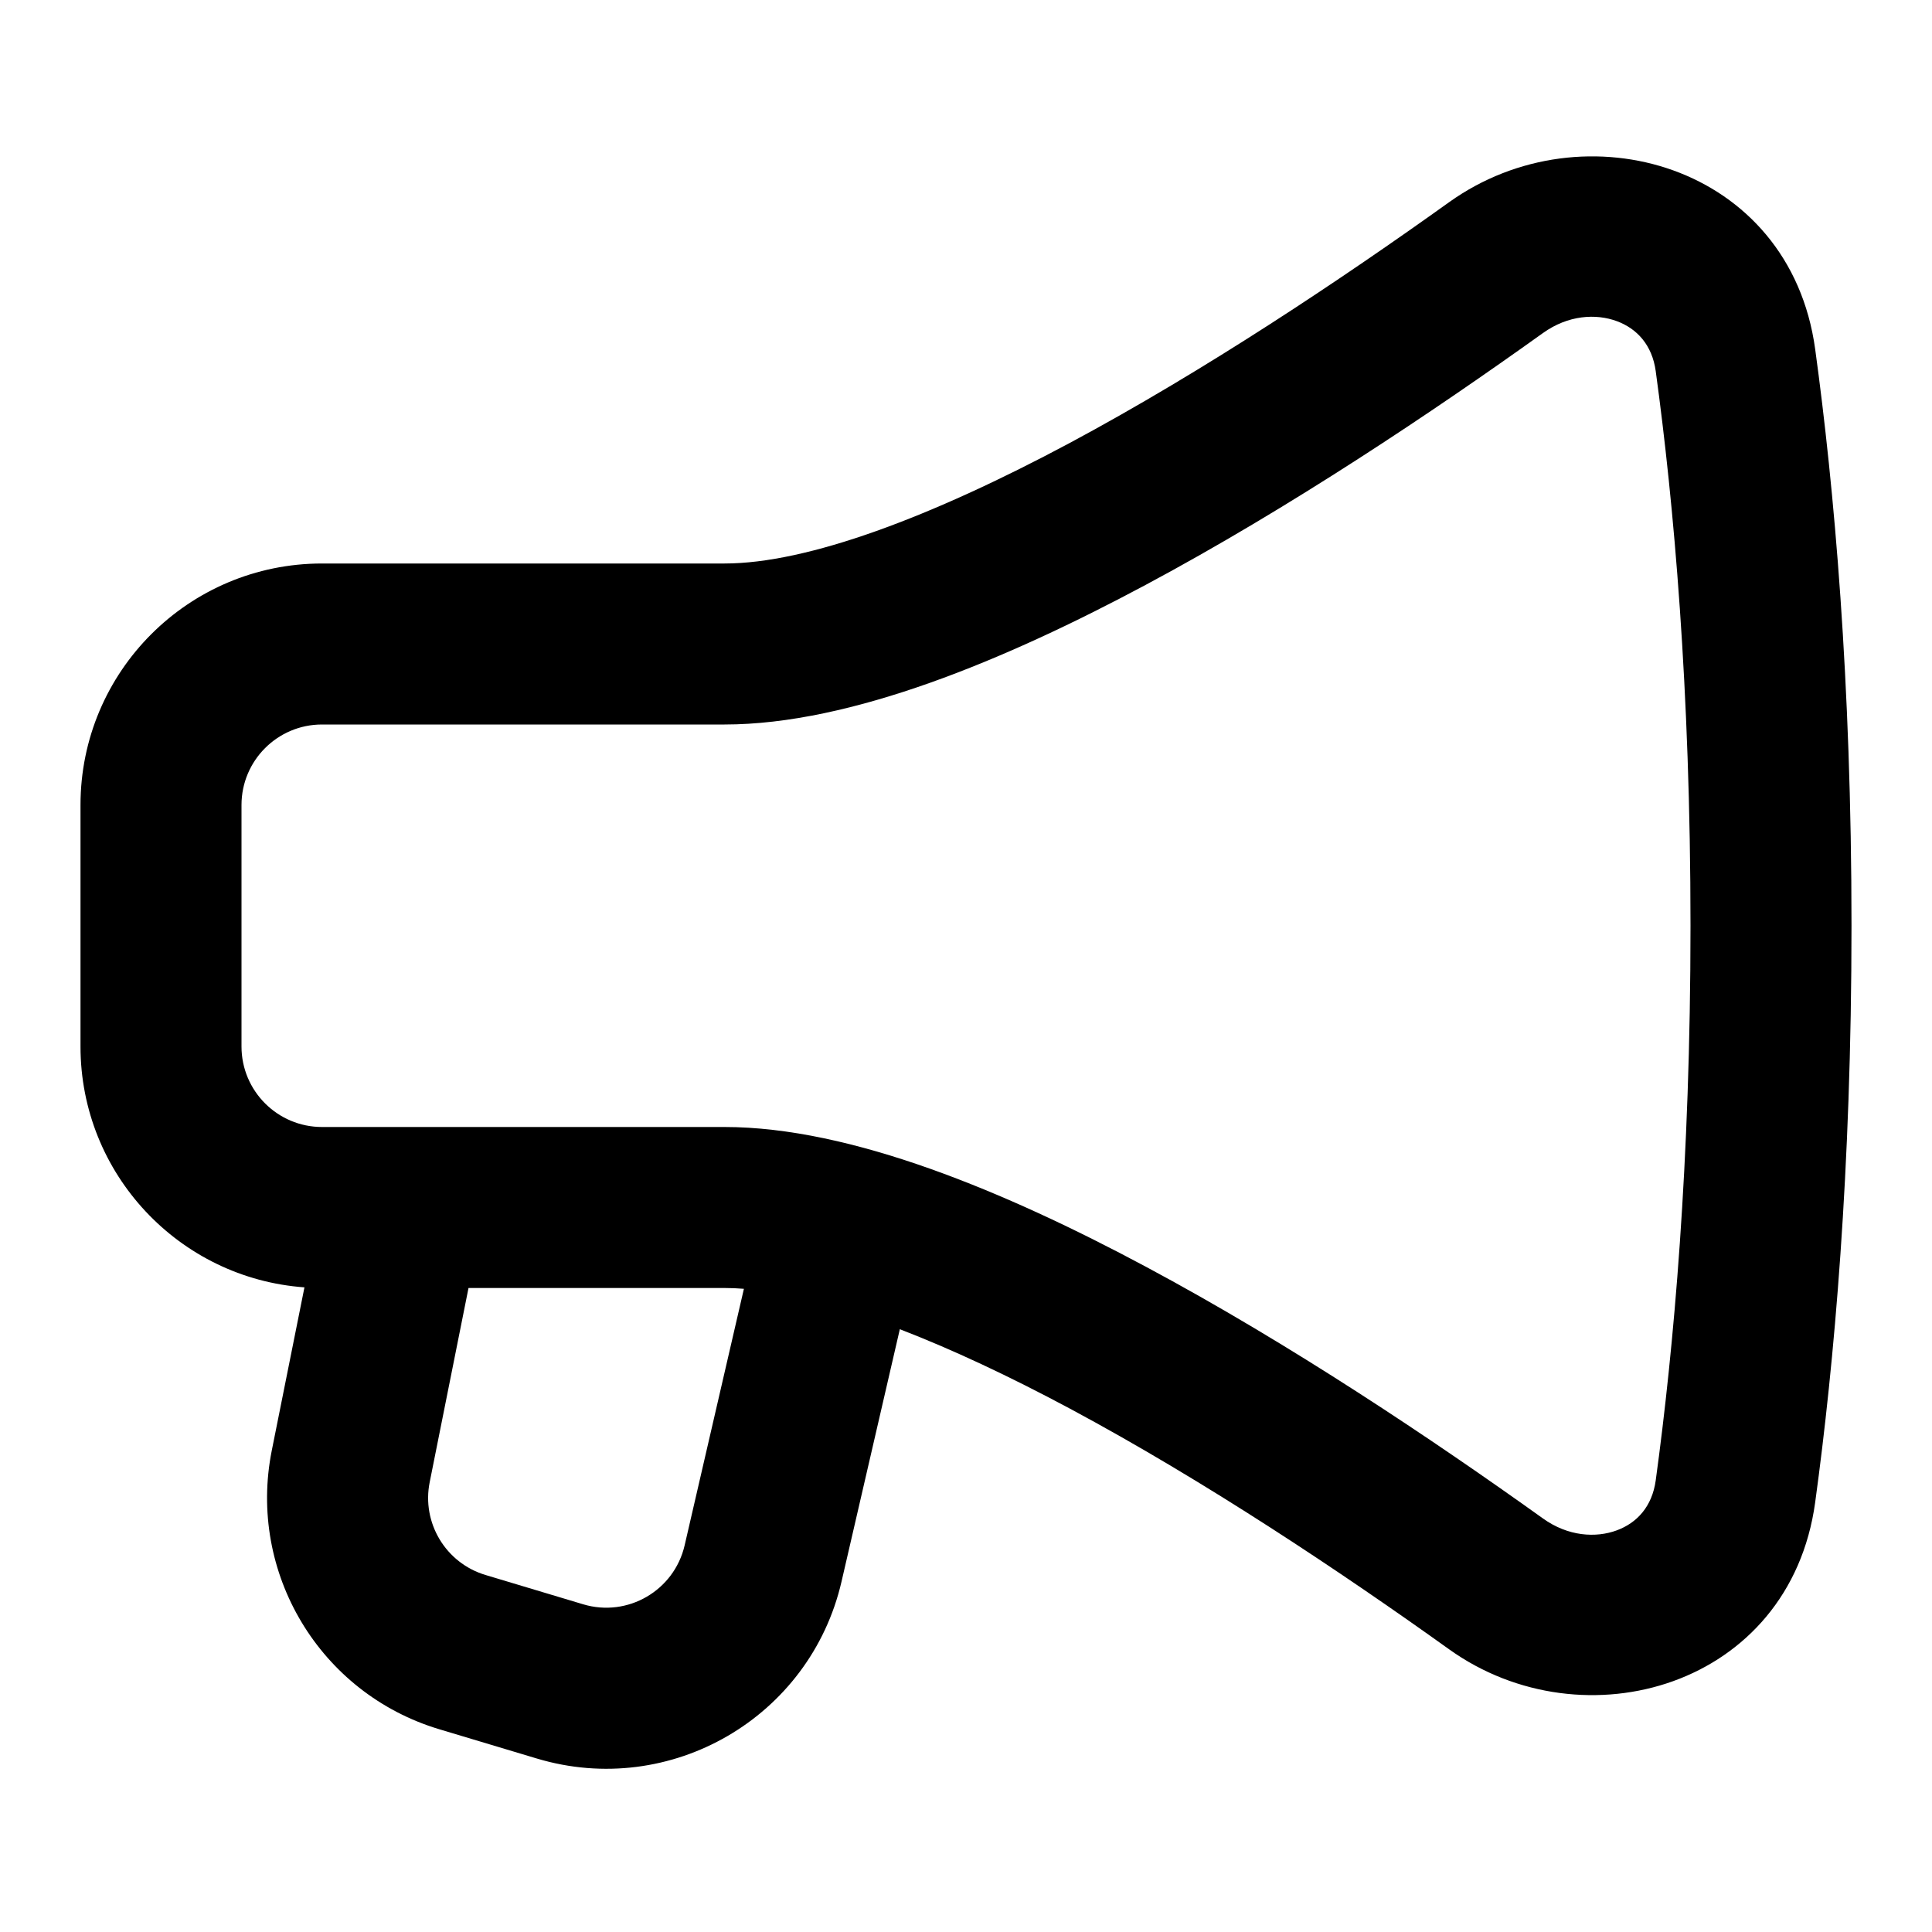
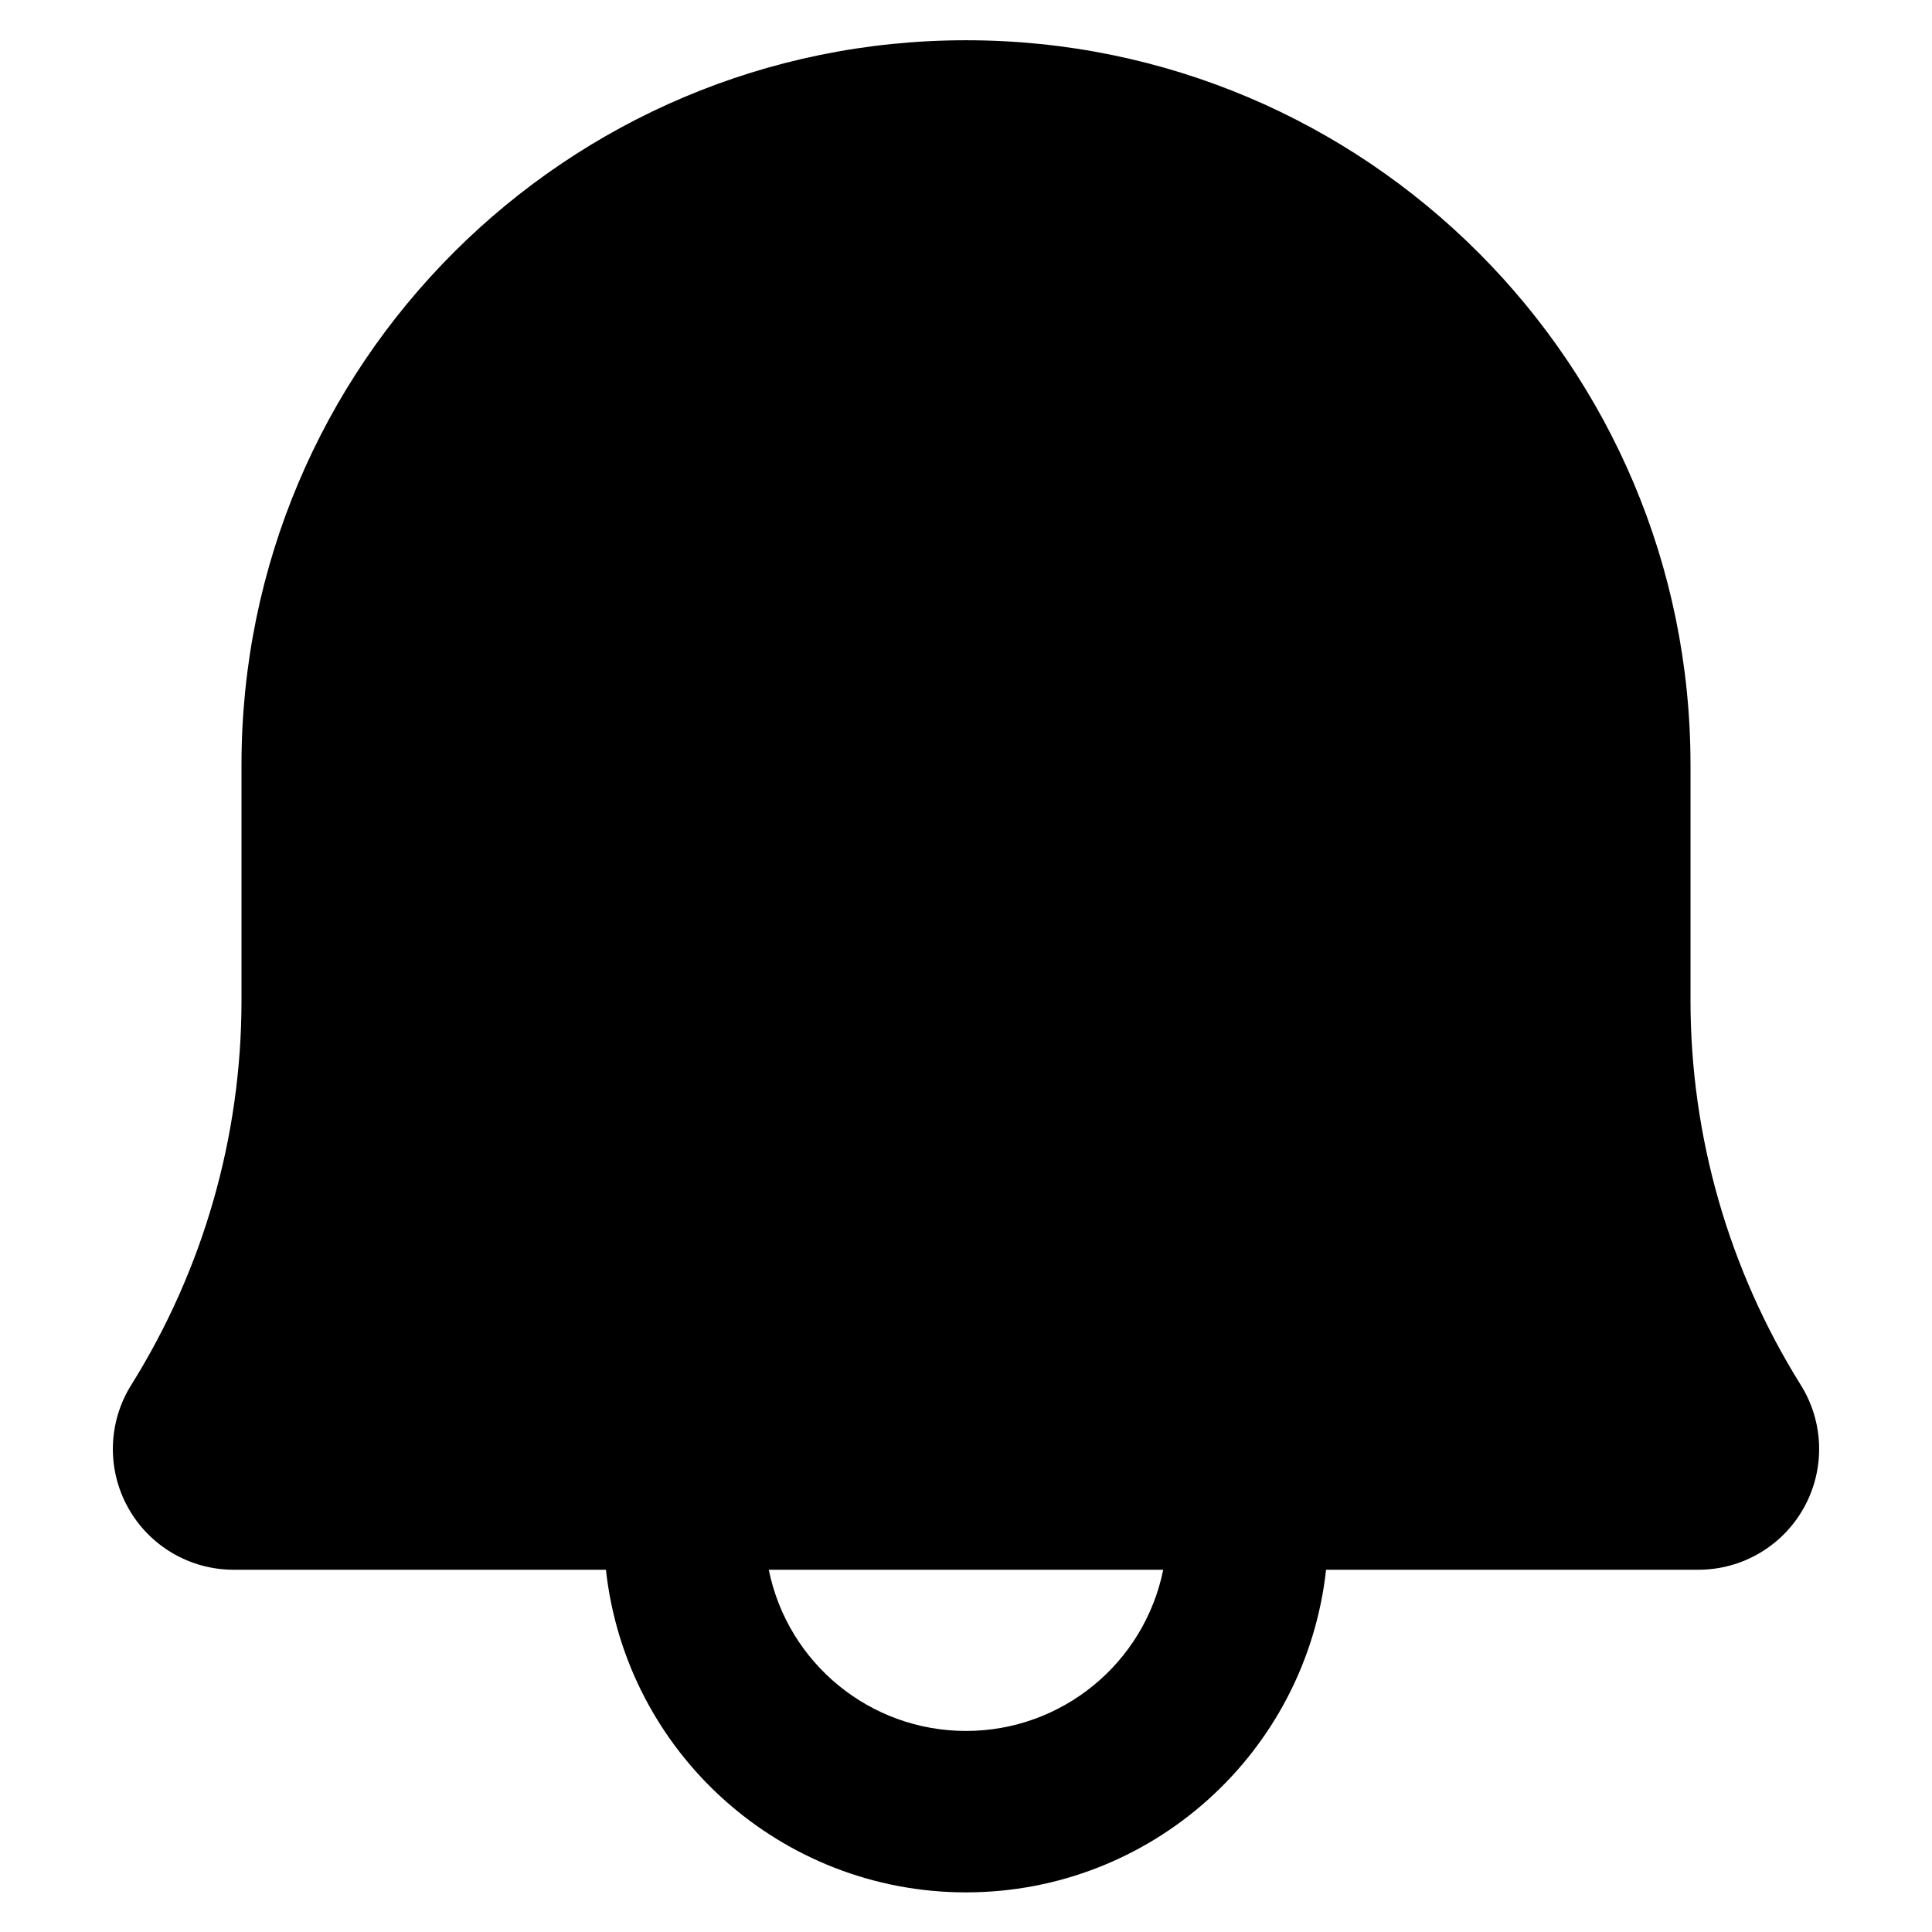
<svg xmlns="http://www.w3.org/2000/svg" width="800px" height="800px" viewBox="0 0 24 24" fill="none">
-   <path fill-rule="evenodd" clip-rule="evenodd" d="M22.549 4.339C22.236 2.047 19.675 1.313 18.001 2.512C16.676 3.461 14.97 4.602 13.29 5.502C11.562 6.426 10.031 7 9 7H4C2.343 7 1 8.343 1 10V13C1 14.583 2.227 15.88 3.782 15.992L3.376 18.019C3.073 19.537 3.974 21.036 5.456 21.481L6.669 21.845C8.329 22.343 10.064 21.335 10.454 19.646L11.178 16.512C11.828 16.762 12.54 17.097 13.29 17.498C14.97 18.398 16.676 19.539 18.001 20.488C19.675 21.687 22.236 20.953 22.549 18.661C22.784 16.946 23 14.542 23 11.5C23 8.458 22.784 6.054 22.549 4.339ZM19.166 4.138C19.479 3.913 19.825 3.893 20.086 3.99C20.334 4.082 20.523 4.284 20.568 4.61C20.791 6.24 21 8.552 21 11.5C21 14.448 20.791 16.76 20.568 18.39C20.523 18.716 20.334 18.918 20.086 19.01C19.825 19.107 19.479 19.087 19.166 18.862C17.807 17.889 16.023 16.692 14.233 15.735C12.491 14.803 10.572 14 9 14H4C3.448 14 3 13.552 3 13V10C3 9.448 3.448 9 4 9H9C10.572 9 12.491 8.197 14.233 7.265C16.023 6.308 17.807 5.111 19.166 4.138ZM9.241 16.01C9.158 16.003 9.077 16 9 16H5.82L5.338 18.411C5.236 18.917 5.537 19.417 6.031 19.565L7.244 19.929C7.797 20.095 8.375 19.759 8.505 19.196L9.241 16.01Z" fill="#000000" />
+   <path fill-rule="evenodd" clip-rule="evenodd" d="M3 9.5a9 9 0 1 1 18 0v2.927c0 1.69.475 3.345 1.37 4.778a1.5 1.5 0 0 1-1.272 2.295h-4.625a4.5 4.5 0 0 1-8.946 0H2.902a1.5 1.5 0 0 1-1.272-2.295A9.01 9.01 0 0 0 3 12.43V9.5zm6.55 10a2.5 2.5 0 0 0 4.9 0h-4.9z" fill="#000000" />
</svg>
